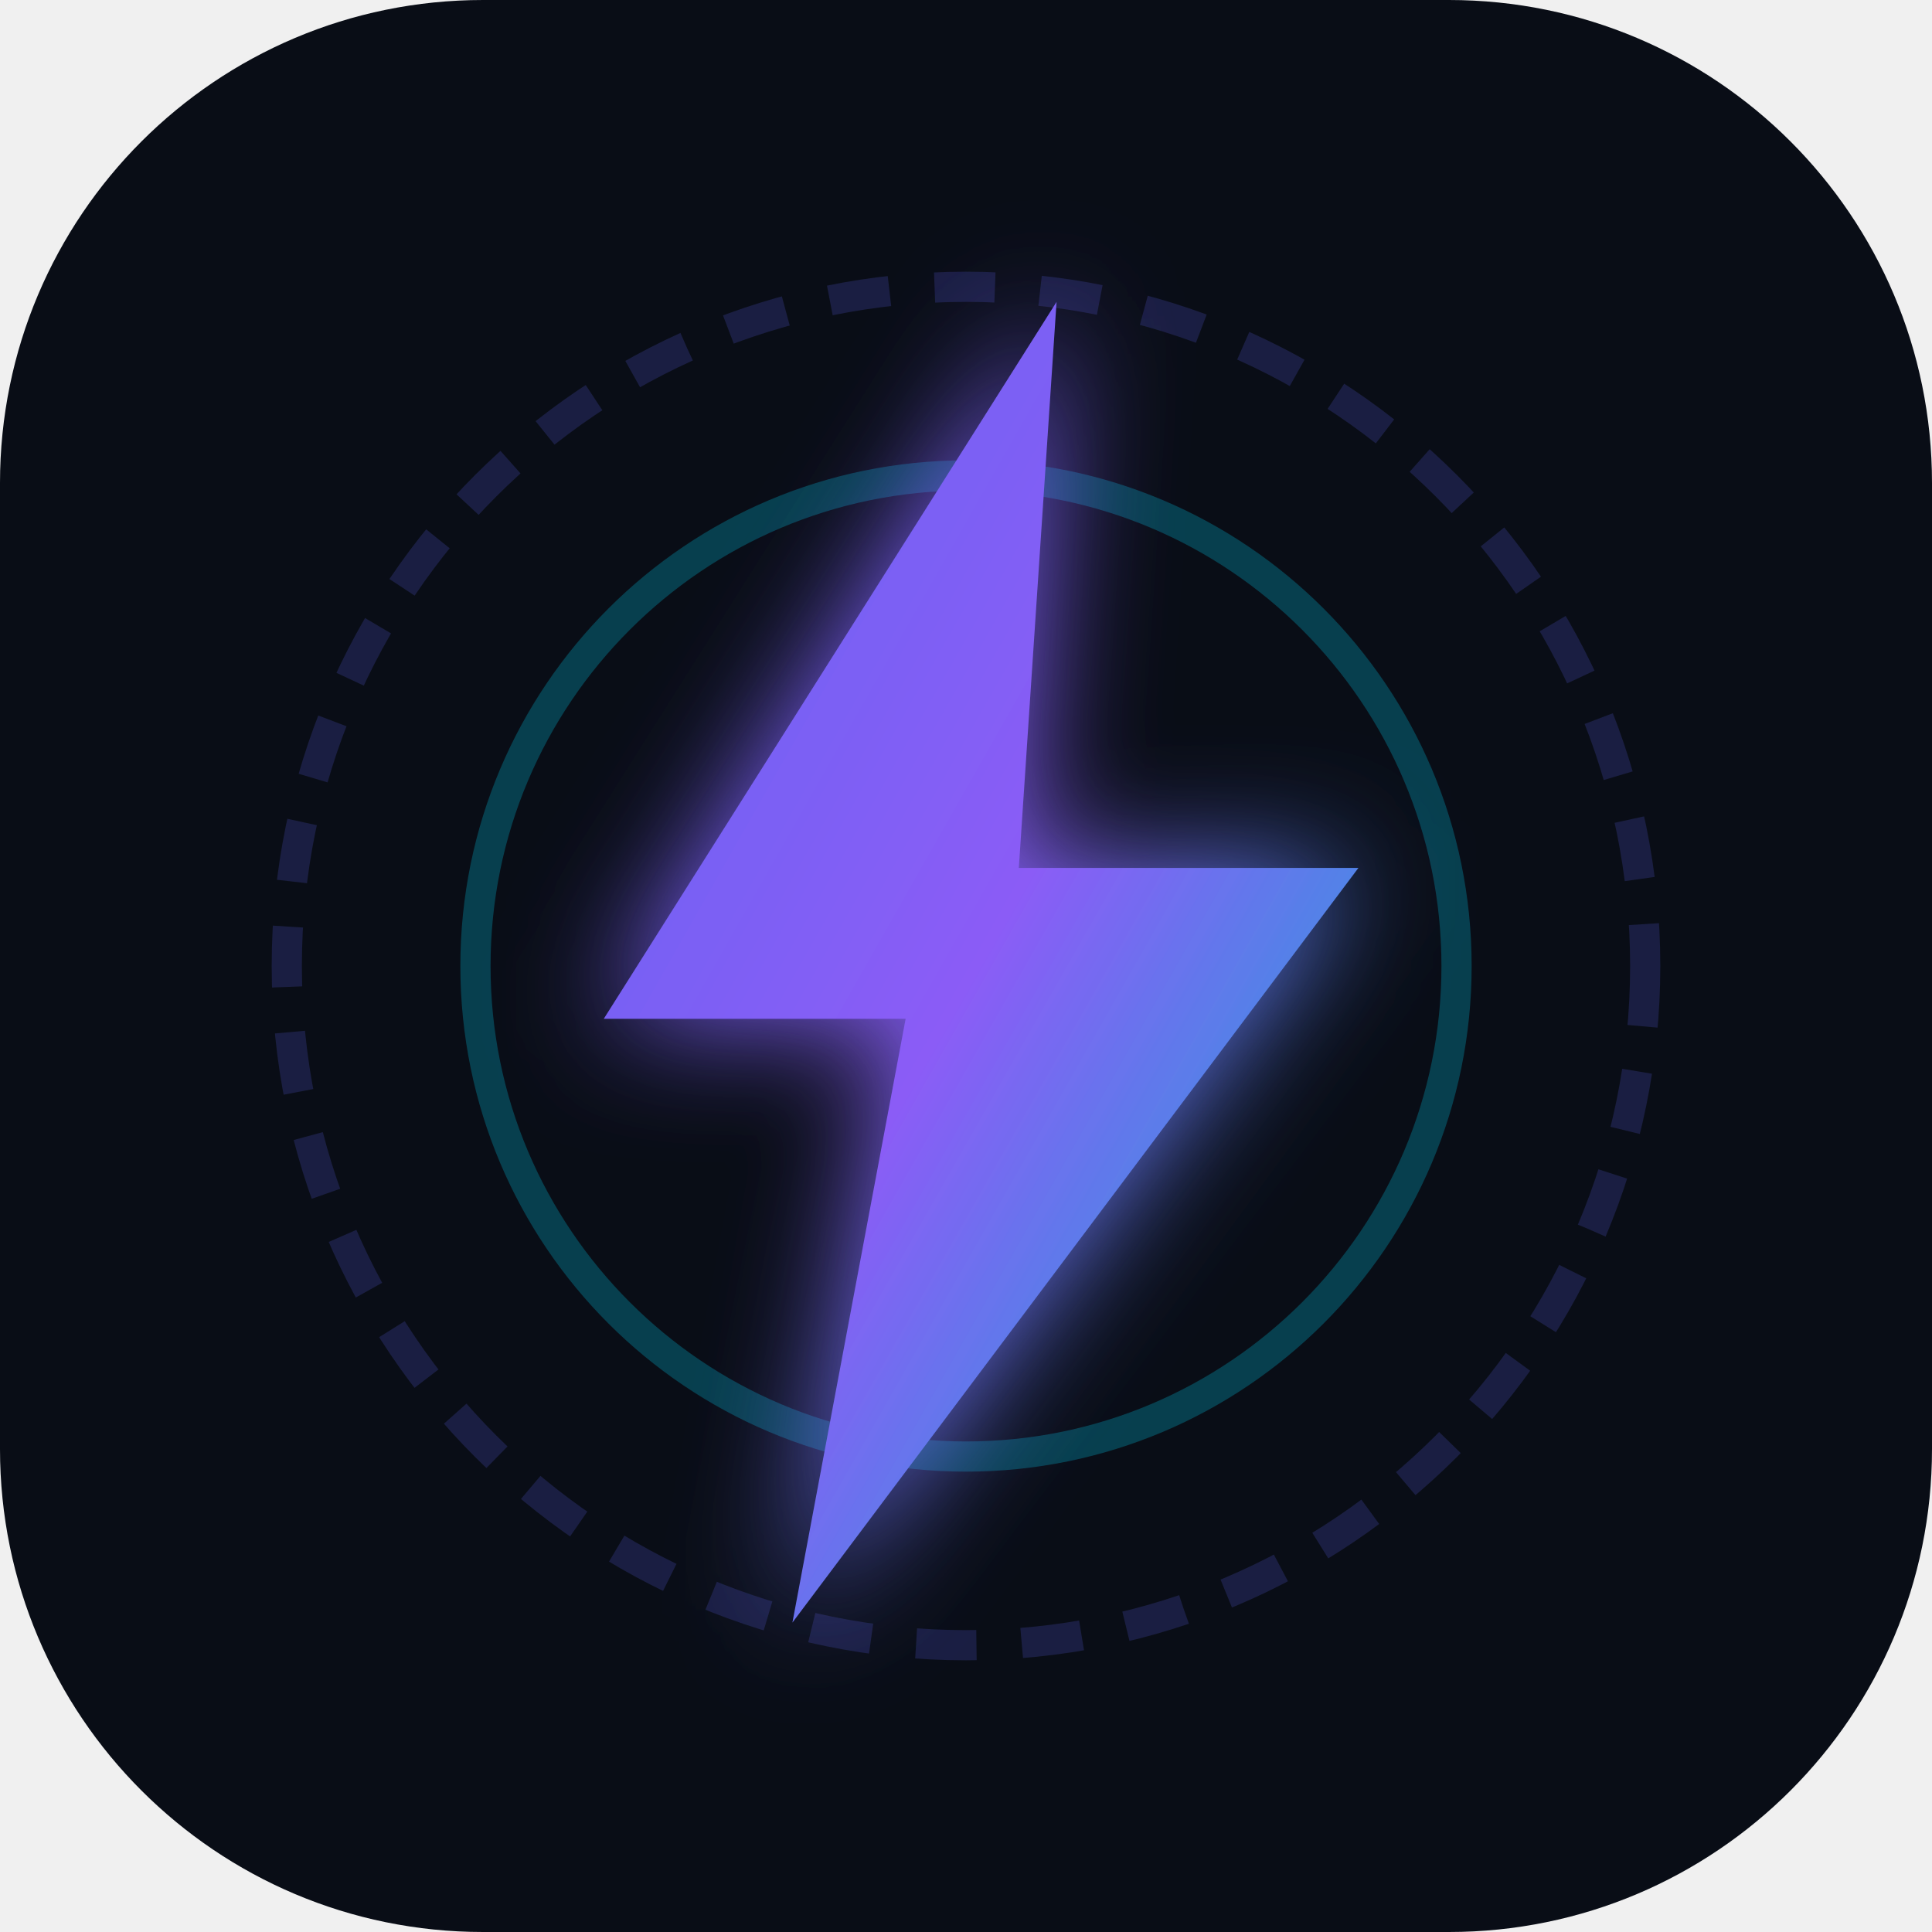
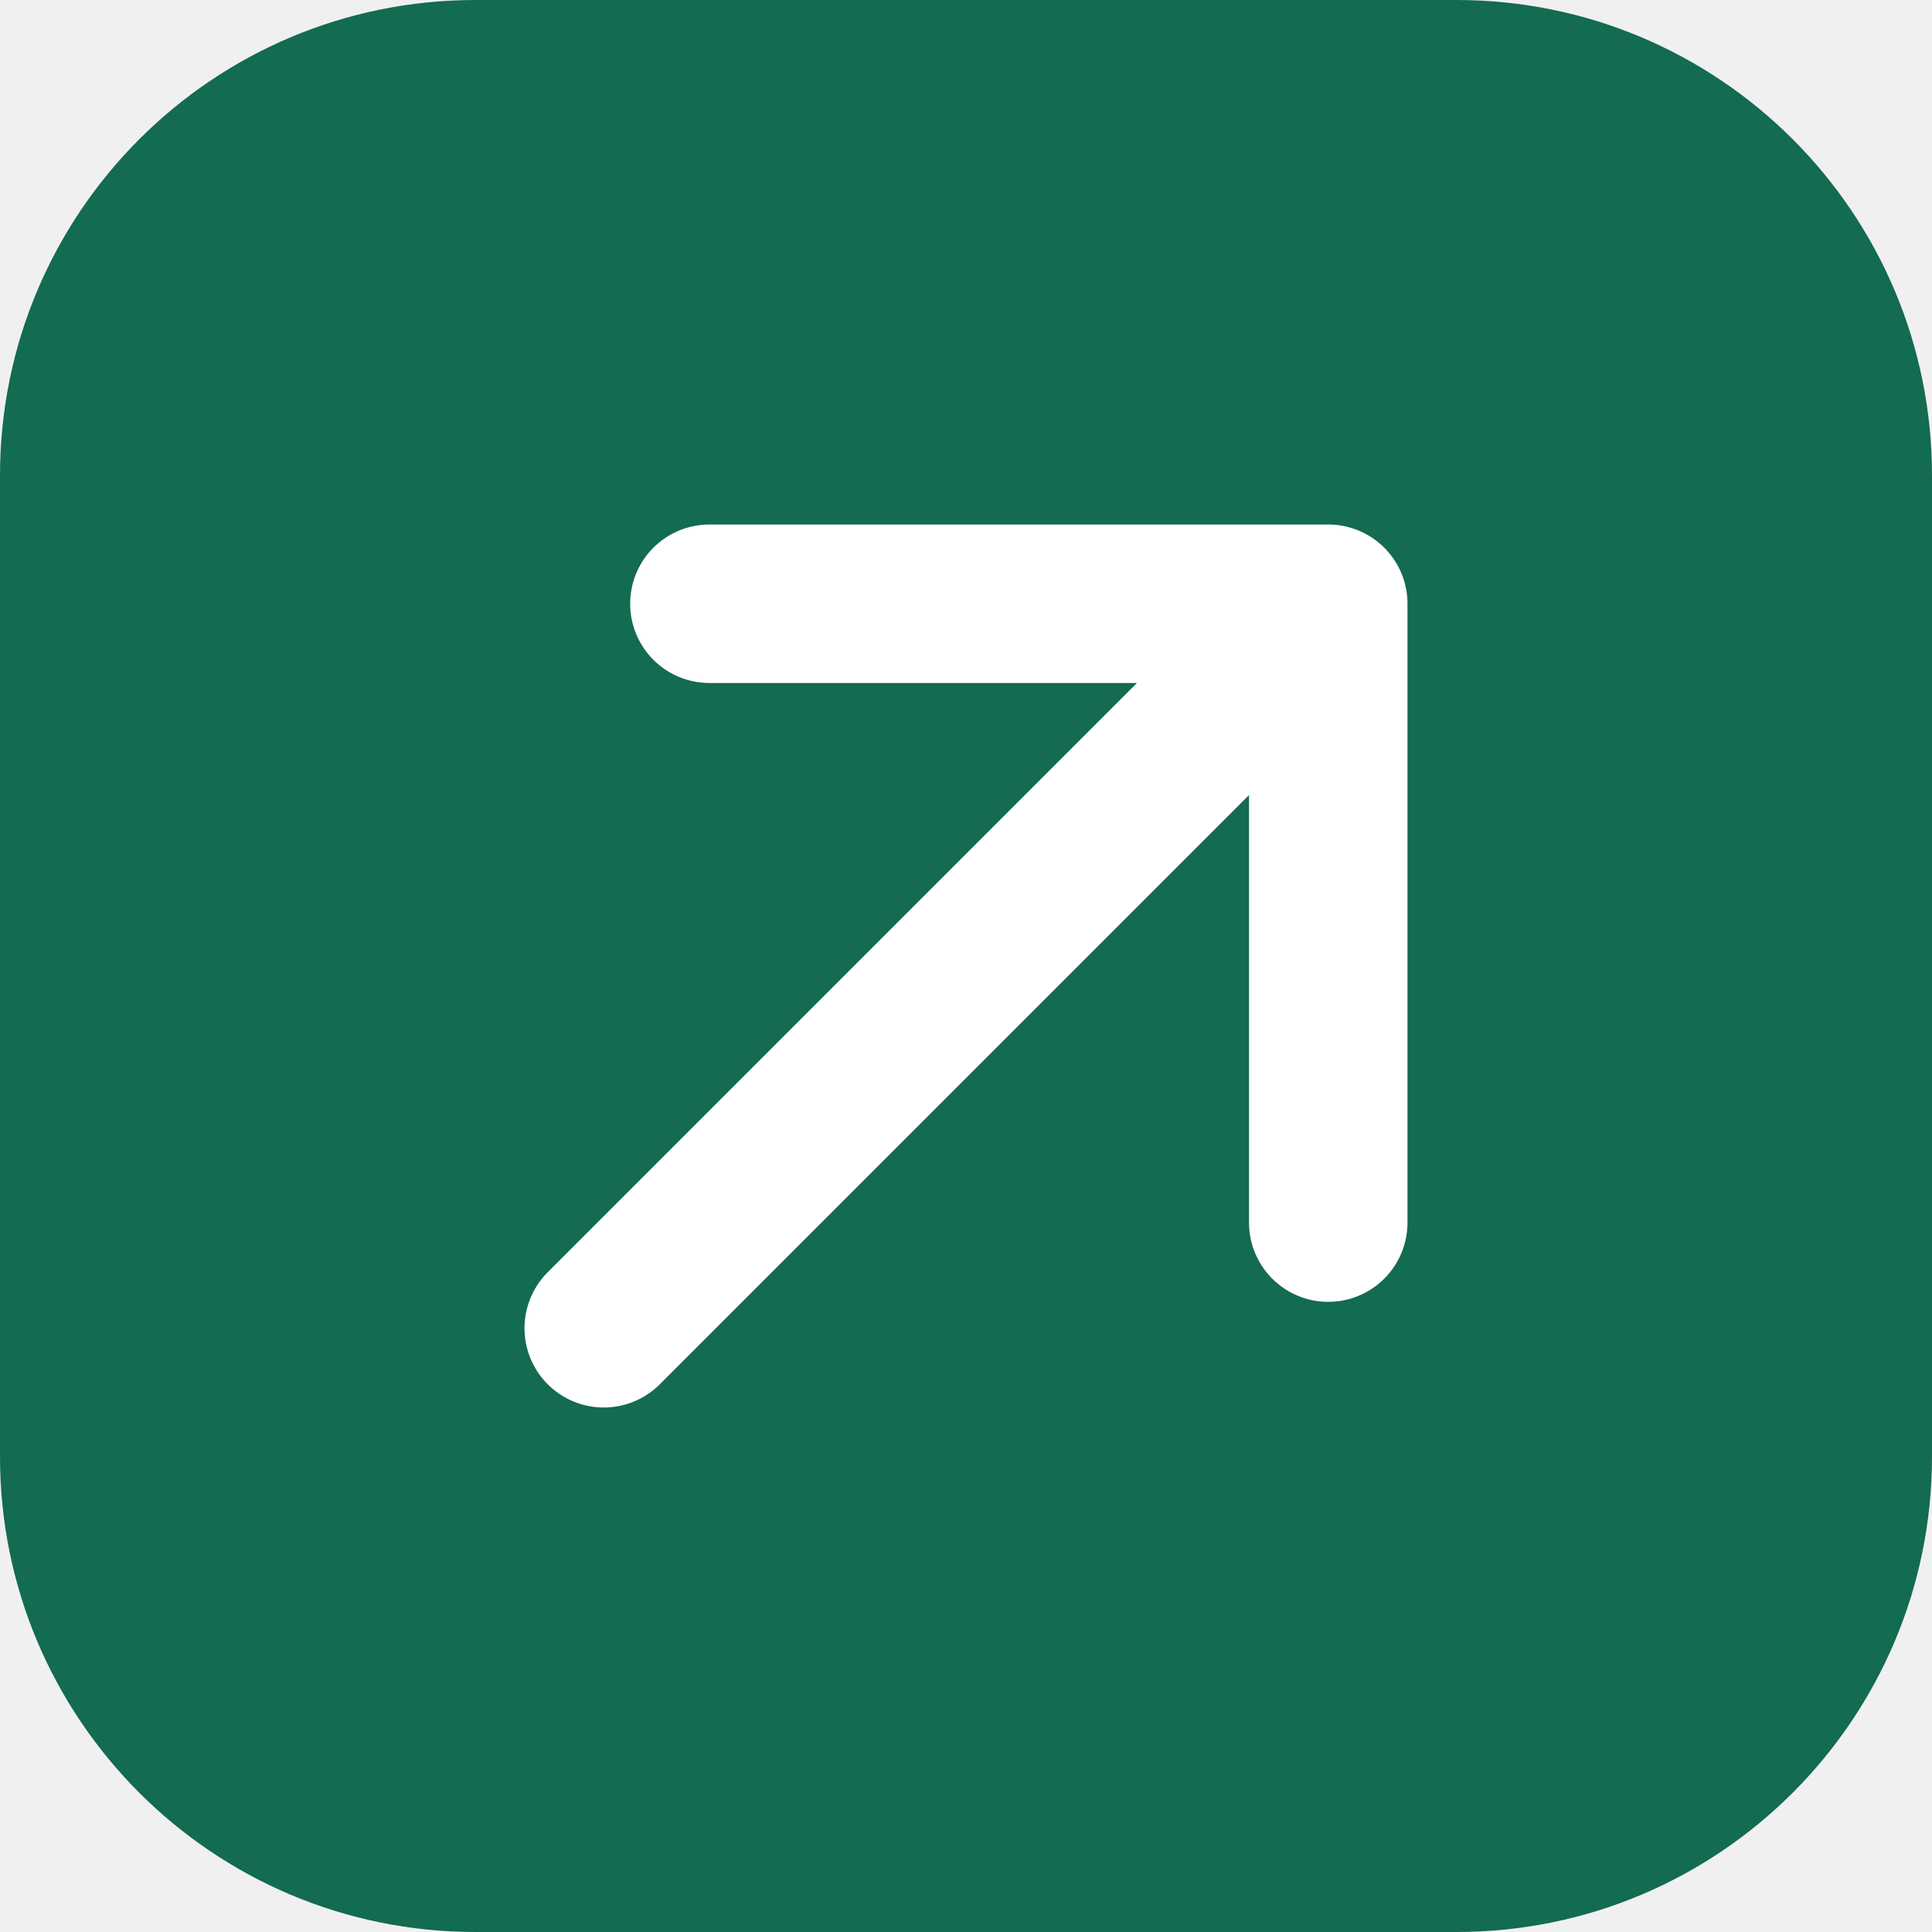
<svg xmlns="http://www.w3.org/2000/svg" viewBox="0 0 512 512" width="512" height="512">
-   <defs>
-     <linearGradient id="grad" x1="0%" y1="0%" x2="100%" y2="100%">
-       <stop offset="0%" stop-color="#6366f1" />
-       <stop offset="50%" stop-color="#8b5cf6" />
-       <stop offset="100%" stop-color="#06b6d4" />
-     </linearGradient>
-     <filter id="glow" x="-20%" y="-20%" width="140%" height="140%">
-       <feGaussianBlur stdDeviation="16" result="blur" />
-       <feComposite in="SourceGraphic" in2="blur" operator="over" />
-     </filter>
-   </defs>
-   <rect width="512" height="512" rx="128" fill="#090d16" />
-   <circle cx="256" cy="256" r="180" fill="none" stroke="rgba(99, 102, 241, 0.2)" stroke-width="8" stroke-dasharray="16 12" />
-   <circle cx="256" cy="256" r="130" fill="none" stroke="rgba(6, 182, 212, 0.3)" stroke-width="8" />
-   <path d="M280 80 L160 270 L240 270 L210 430 L360 230 L270 230 Z" fill="url(#grad)" filter="url(#glow)" />
+   <rect width="512" height="512" rx="126" fill="#136b51" />
+   <path d="M160 352 352 160M188 160h164v164" fill="none" stroke="#fff" stroke-width="42" stroke-linecap="round" stroke-linejoin="round" />
</svg>
